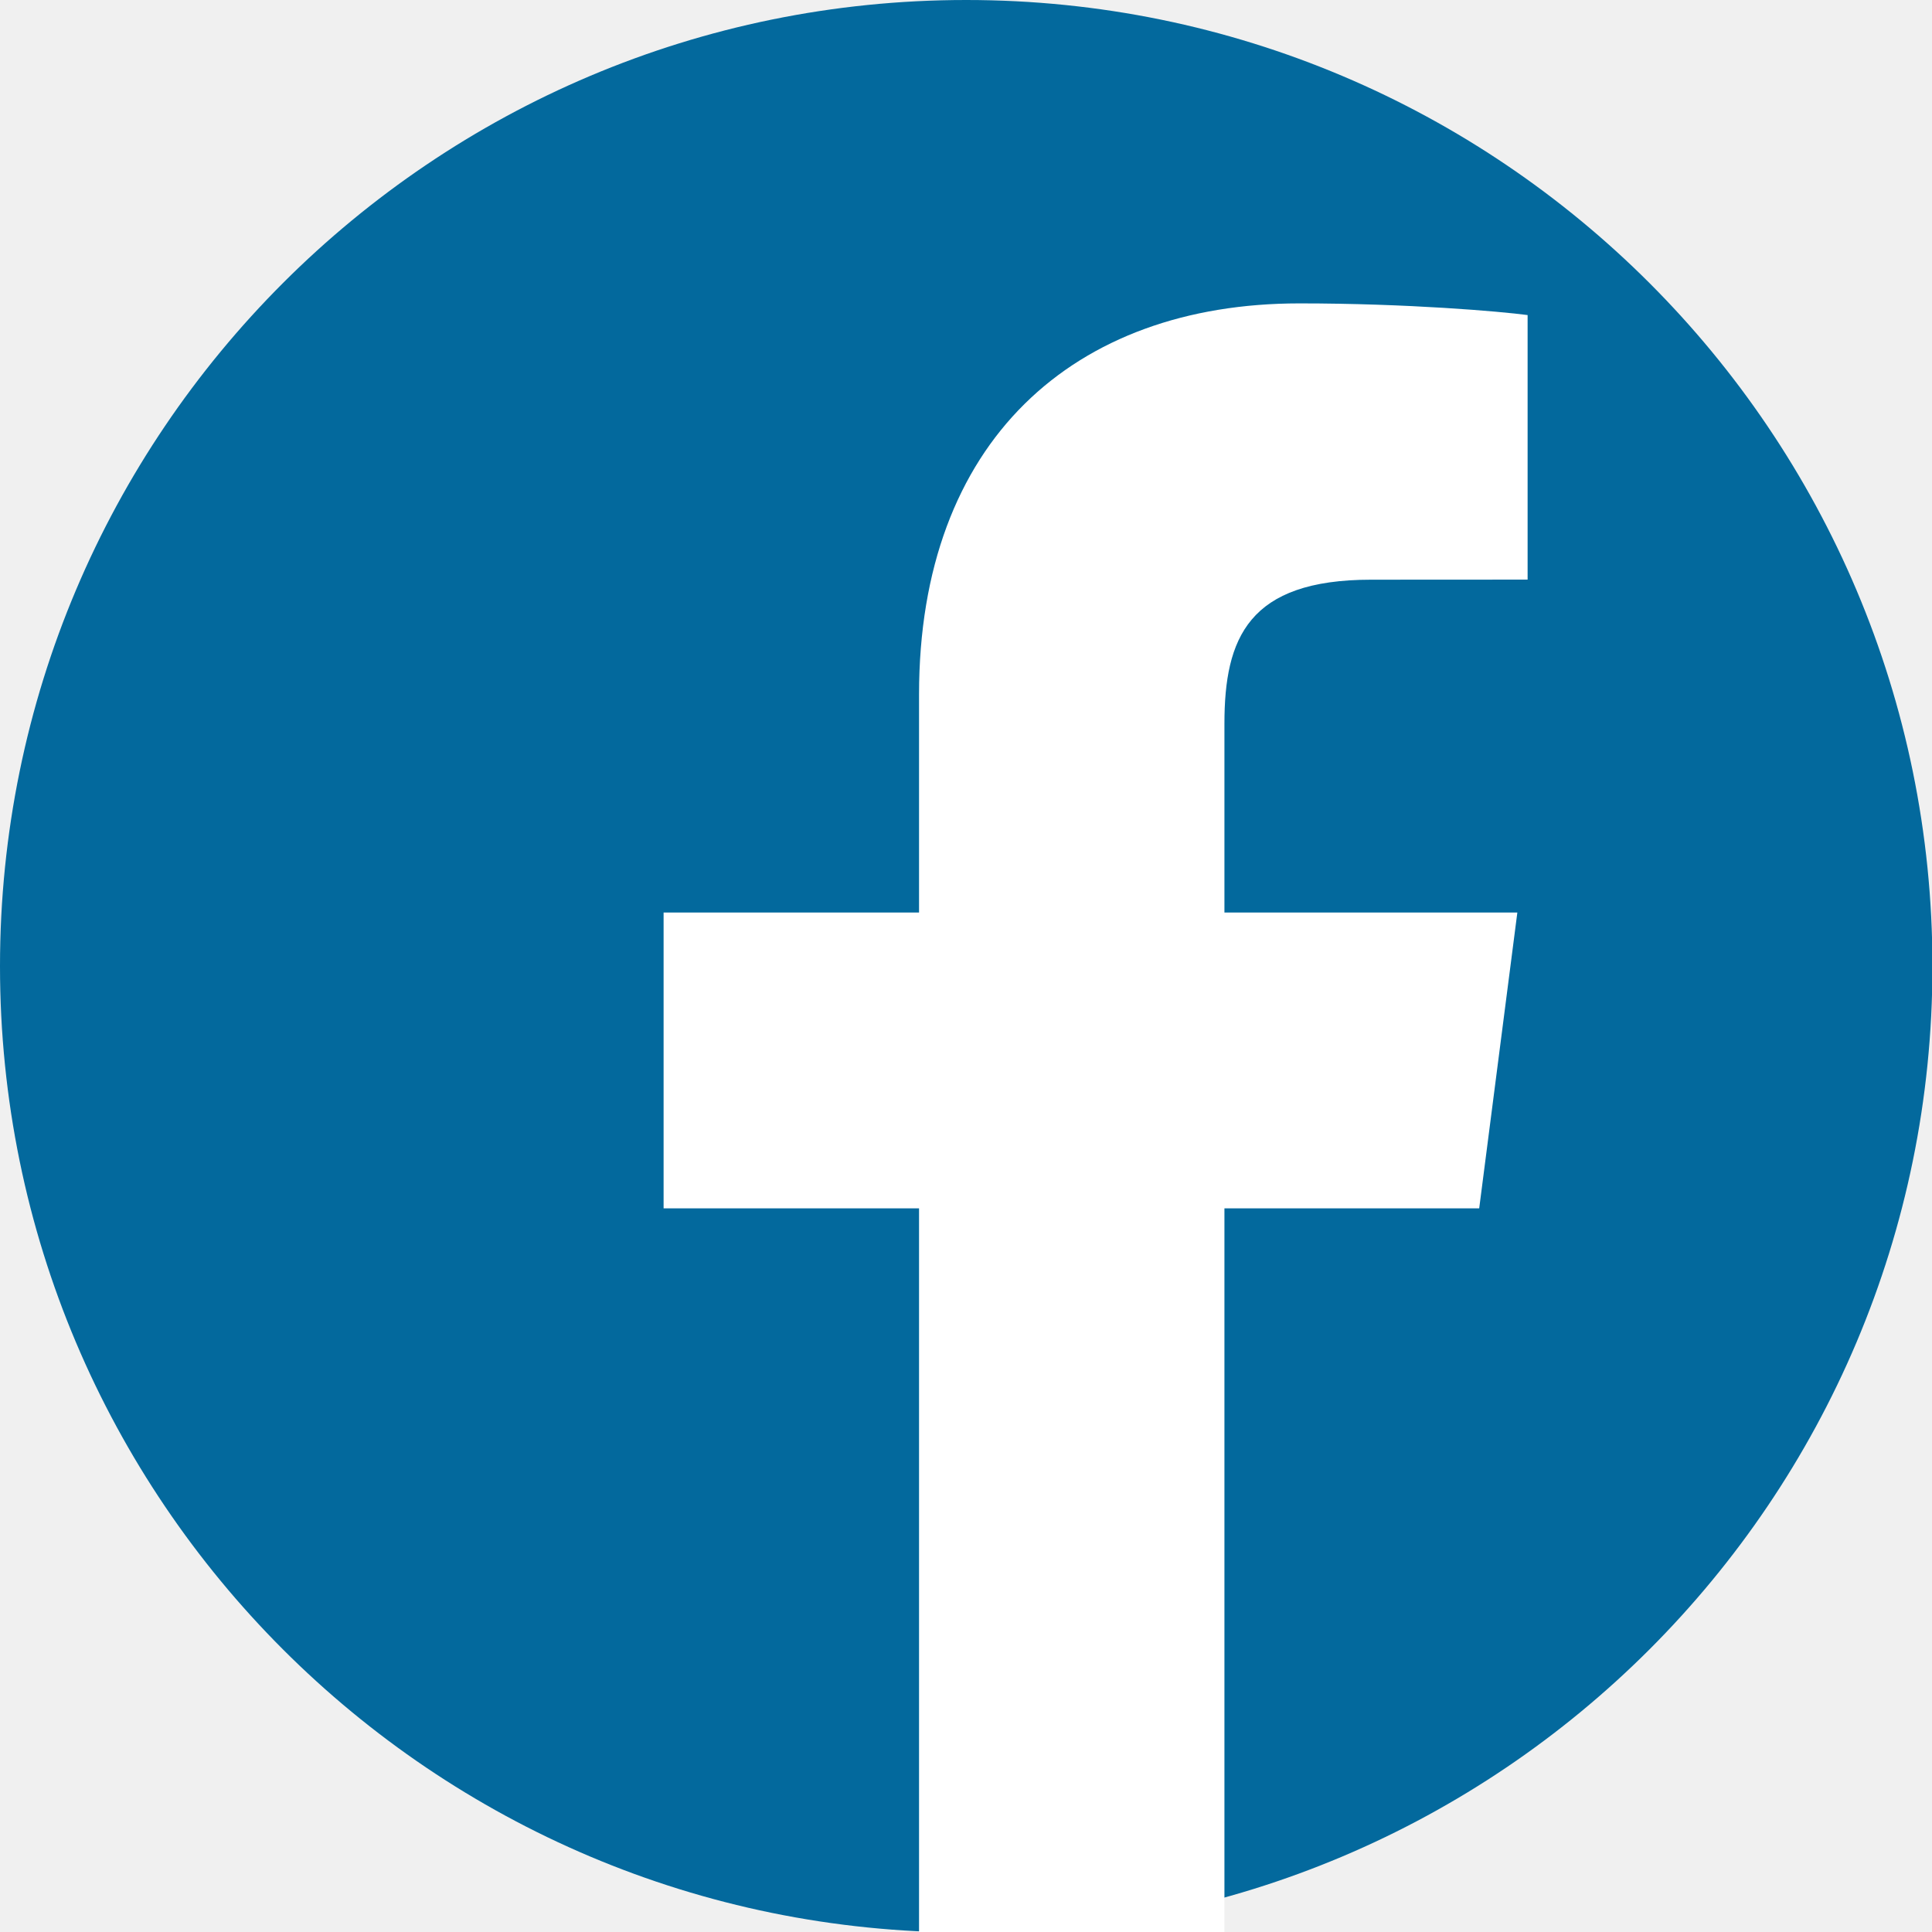
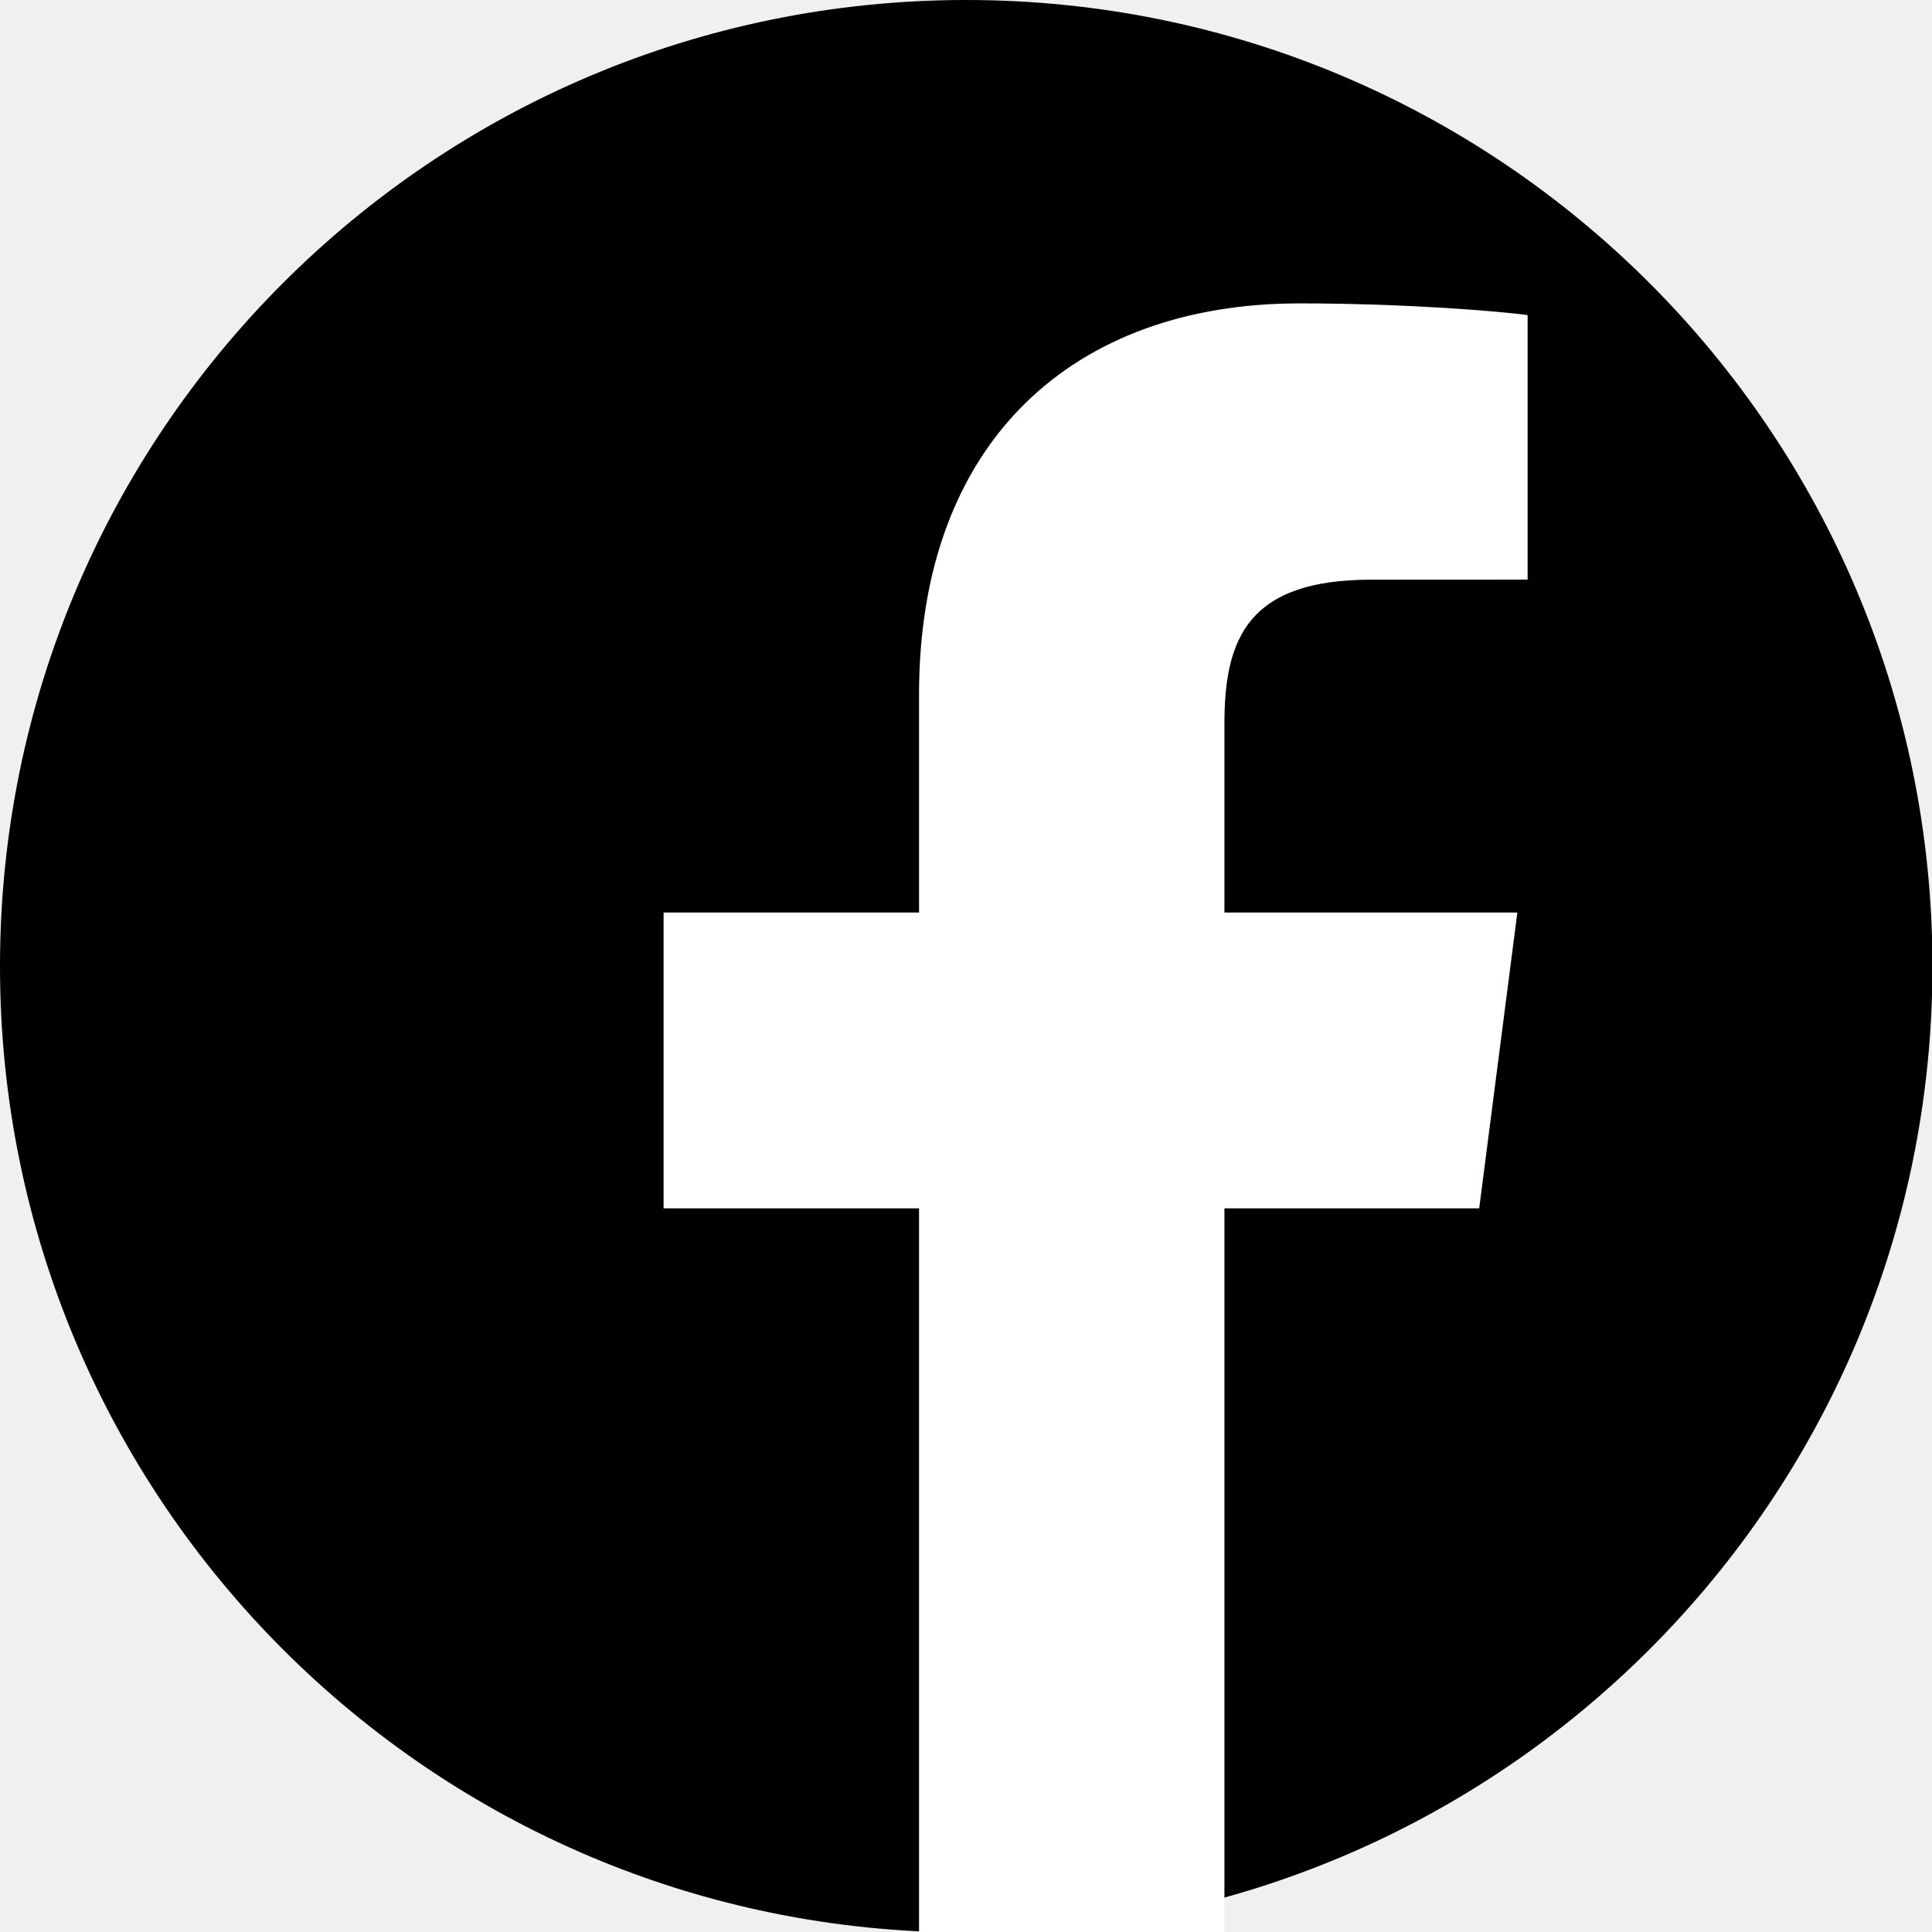
<svg xmlns="http://www.w3.org/2000/svg" version="1.1" id="Layer_1" x="0px" y="0px" width="512px" height="512px" viewBox="0 0 512 512" enable-background="new 0 0 512 512" xml:space="preserve">
  <g>
-     <path fill="#03699D" d="M512.117,256.059c0,141.418-114.641,256.059-256.059,256.059C114.639,512.118,0,397.478,0,256.059   C0,114.646,114.64,0,256.059,0C397.478,0,512.117,114.646,512.117,256.059z" />
+     <path fill="black" d="M512.117,256.059c0,141.418-114.641,256.059-256.059,256.059C114.639,512.118,0,397.478,0,256.059   C0,114.646,114.64,0,256.059,0C397.478,0,512.117,114.646,512.117,256.059z" />
    <path fill="#FFFFFF" d="M392.003,320.221l10.109-78.389h-77.625v-50.048c0-22.692,6.328-38.159,38.869-38.159l41.476-0.023V83.496   c-7.161-0.96-31.78-3.094-60.474-3.094c-59.854,0-100.803,36.538-100.803,103.627v57.803H175.86v78.389h67.695v201.133h80.932   V320.221H392.003z" />
  </g>
</svg>
